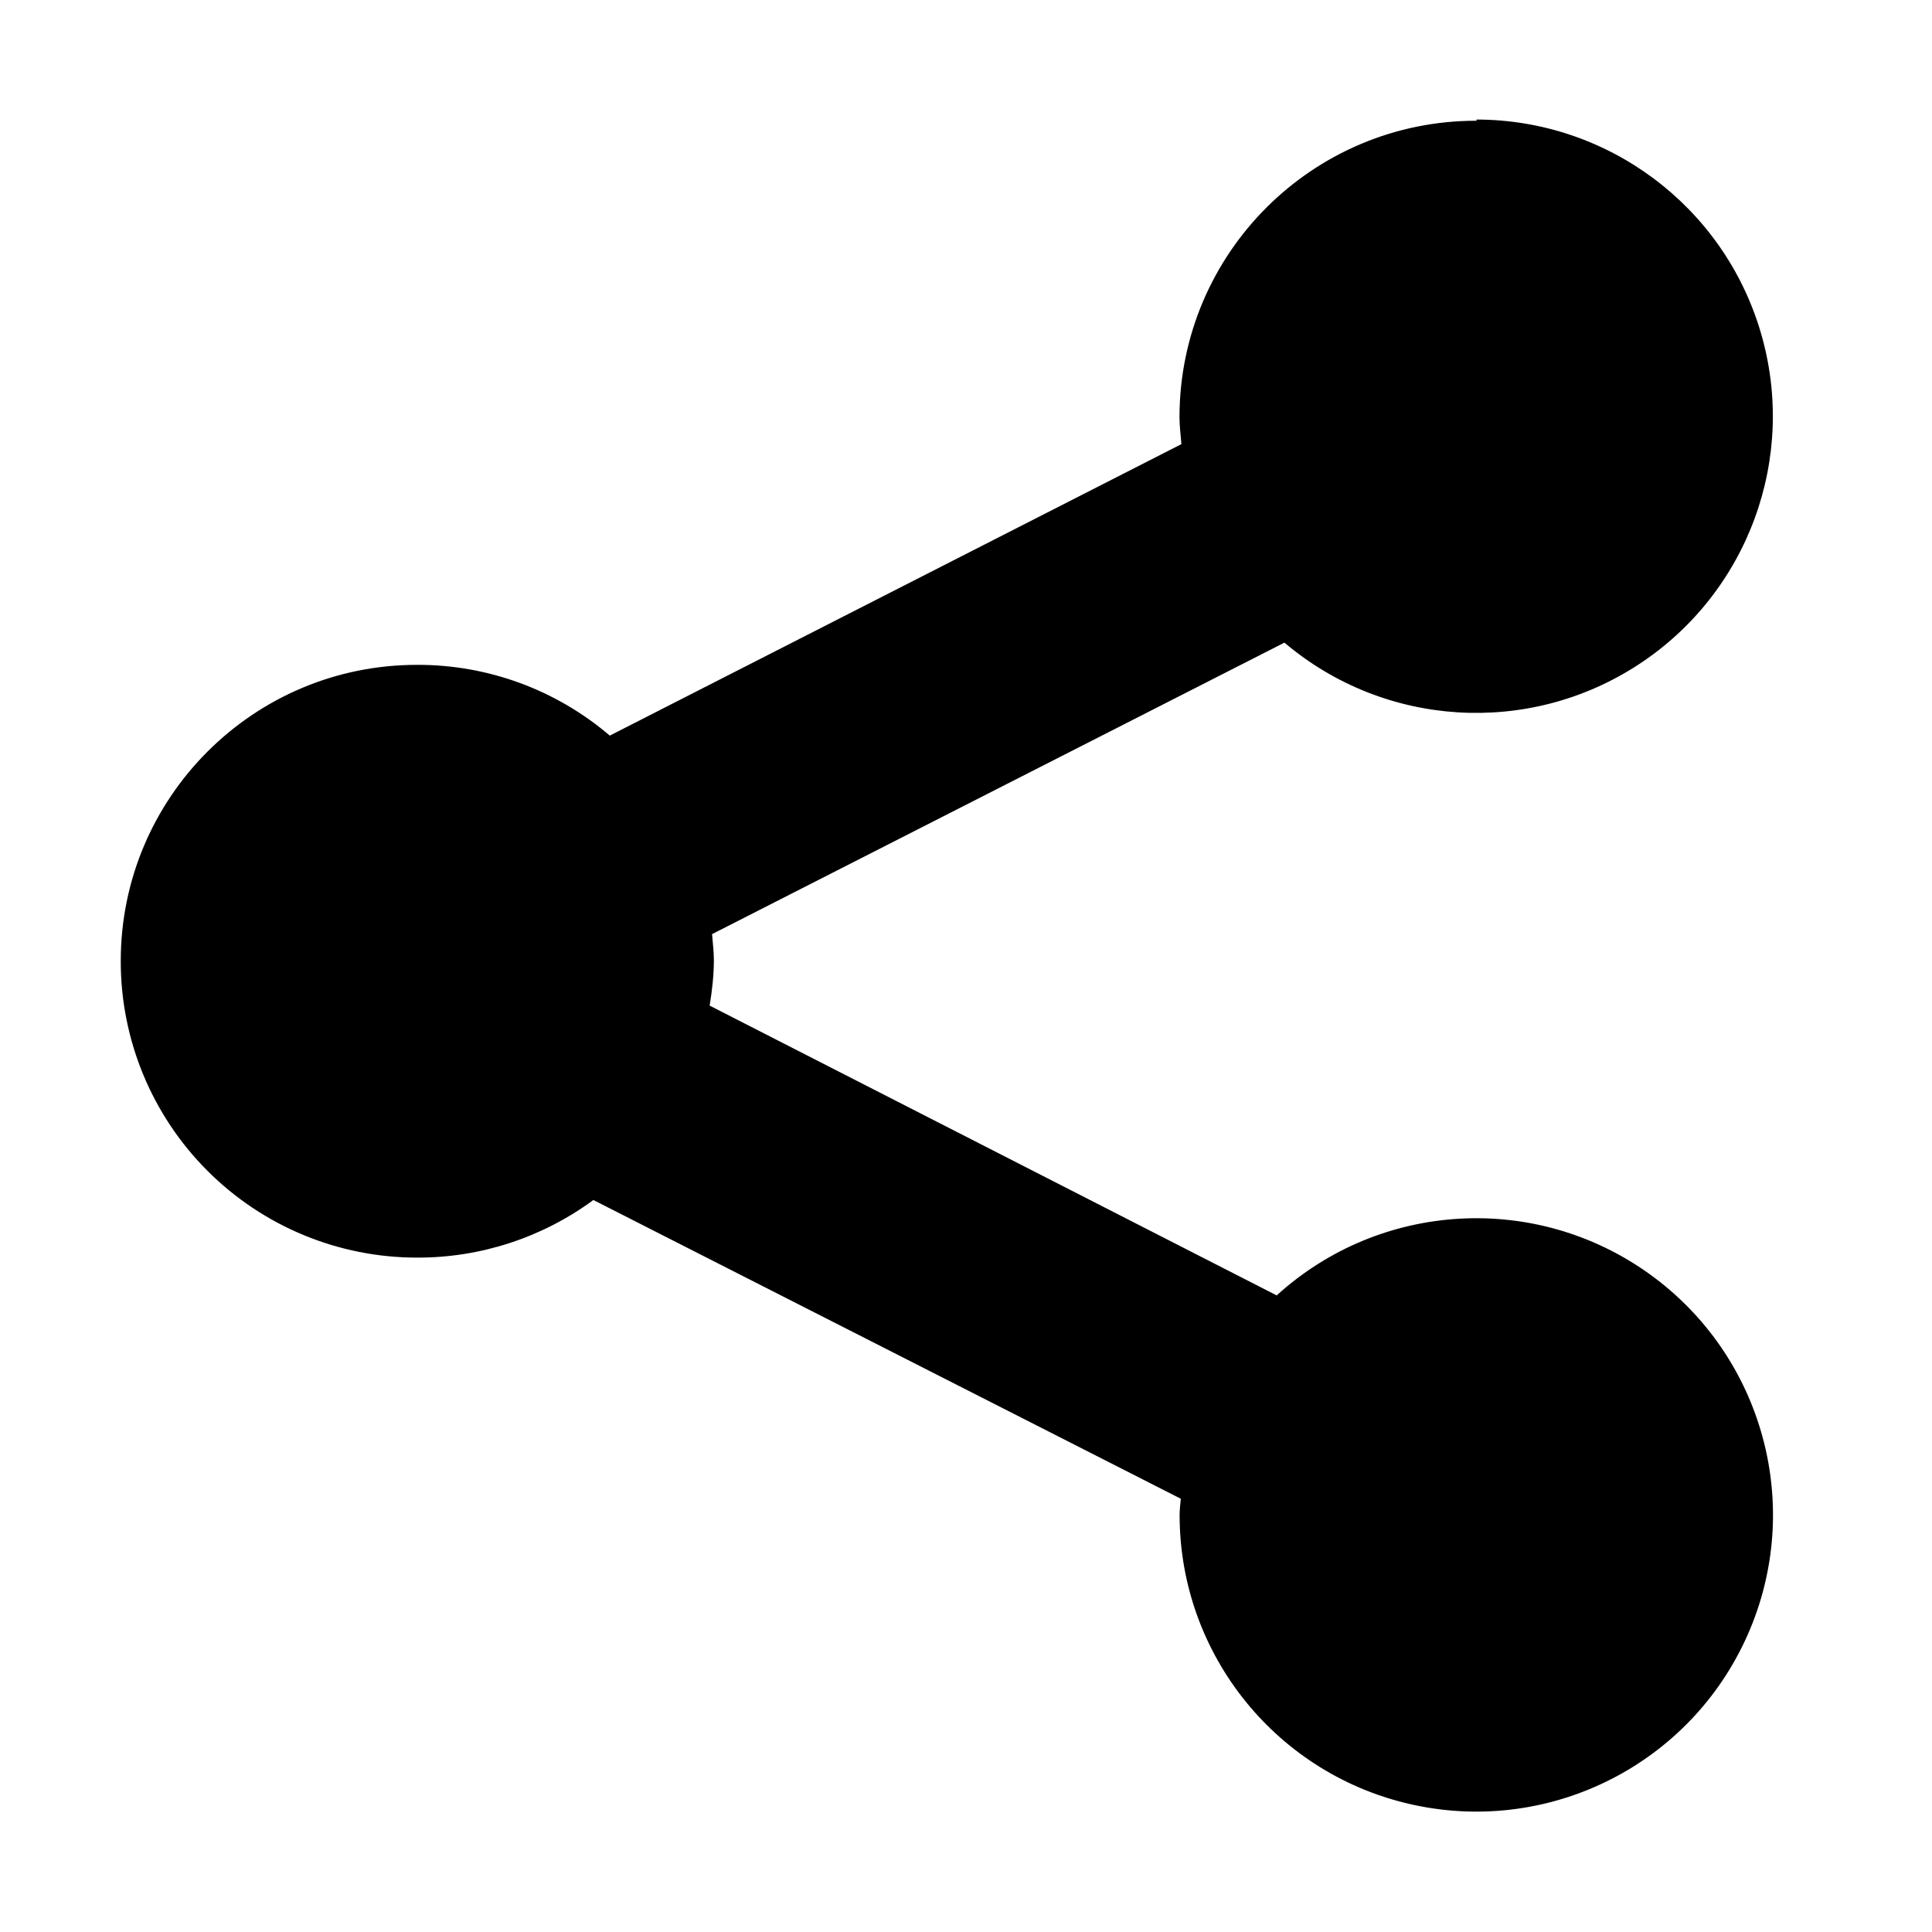
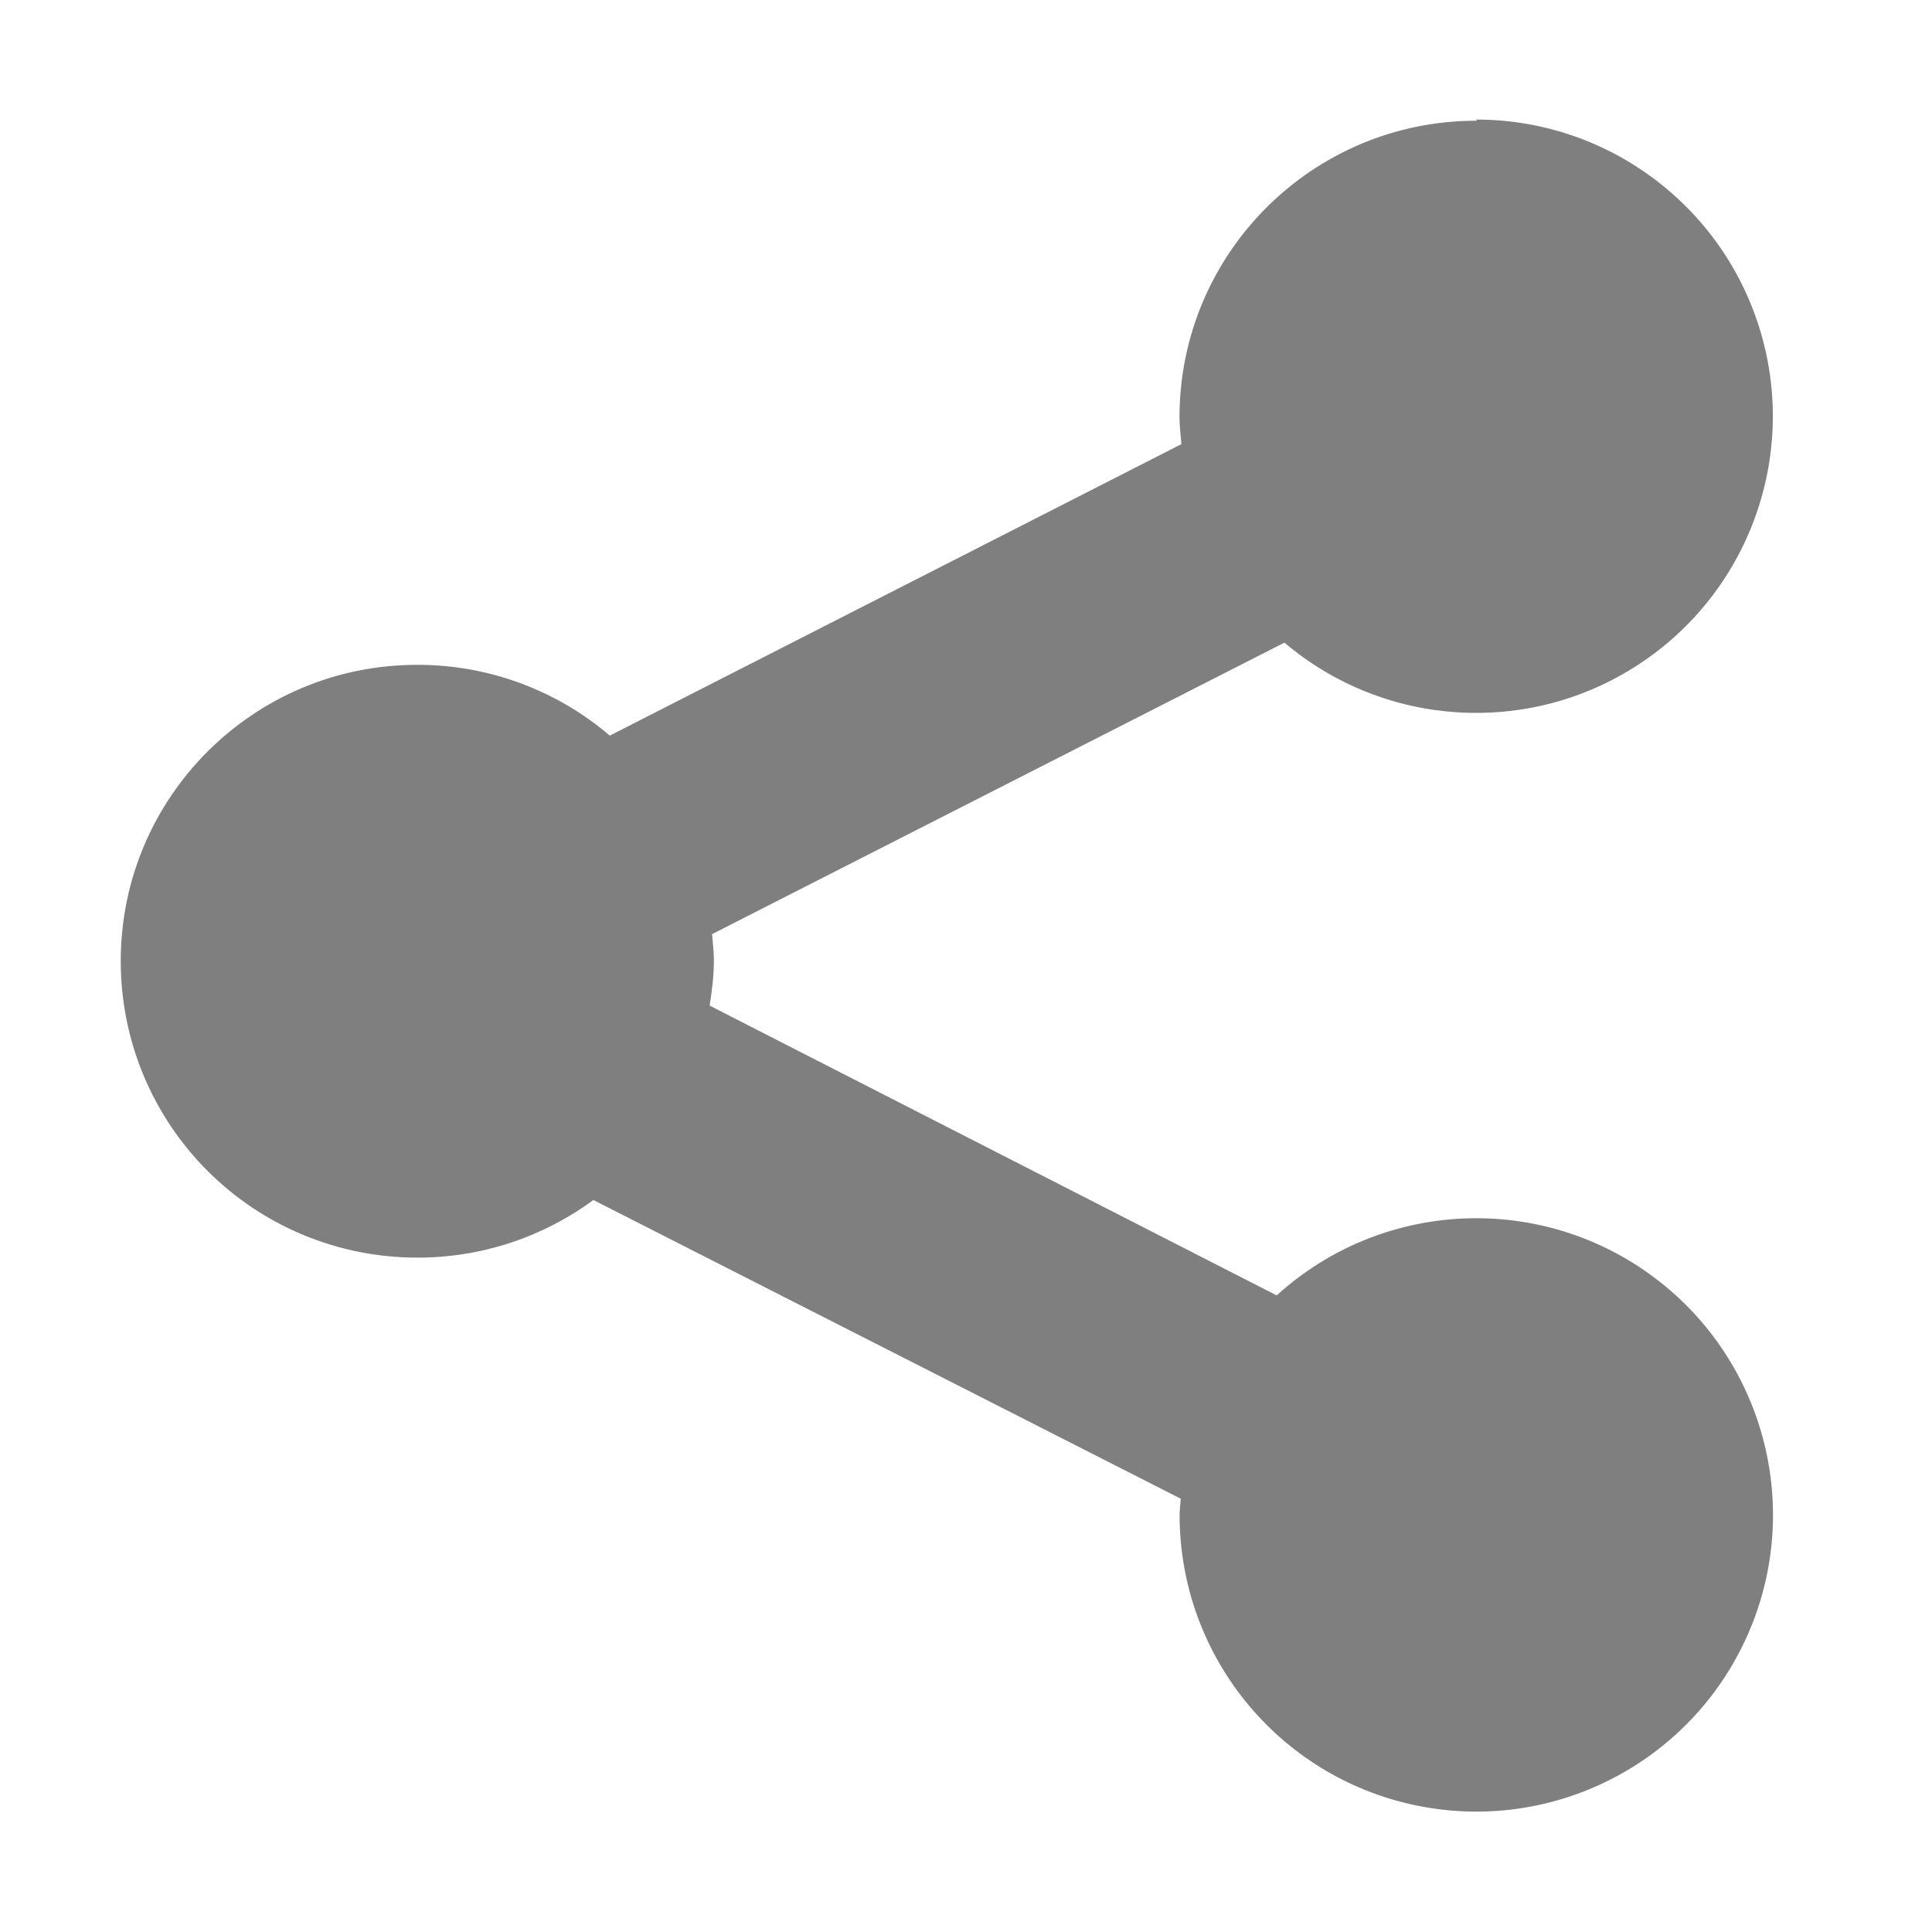
- <svg xmlns="http://www.w3.org/2000/svg" height="16" width="16">
-   <path d="M12.228 1a2.457 2.457 0 0 0-2.46 2.454c0 .075.01.15.016.224L5.05 6.092a2.445 2.445 0 0 0-1.596-.586A2.453 2.453 0 0 0 1 7.96a2.453 2.453 0 0 0 2.454 2.455 2.45 2.45 0 0 0 1.46-.477l4.865 2.474c-.004.044-.01.09-.01.134a2.457 2.457 0 1 0 .804-1.818l-4.696-2.4c.02-.123.035-.25.035-.378 0-.072-.01-.144-.015-.214l4.74-2.414A2.457 2.457 0 1 0 12.228.99z" />
+ <svg xmlns="http://www.w3.org/2000/svg" height="16" width="16" version="1.1" id="svg4">
+   <defs id="defs8" />
+   <path d="M12.228 1a2.457 2.457 0 0 0-2.46 2.454c0 .075.01.15.016.224L5.05 6.092a2.445 2.445 0 0 0-1.596-.586A2.453 2.453 0 0 0 1 7.96a2.453 2.453 0 0 0 2.454 2.455 2.45 2.45 0 0 0 1.46-.477l4.865 2.474c-.004.044-.01.09-.01.134a2.457 2.457 0 1 0 .804-1.818l-4.696-2.4c.02-.123.035-.25.035-.378 0-.072-.01-.144-.015-.214l4.74-2.414A2.457 2.457 0 1 0 12.228.99z" id="path2" style="fill:#000000;fill-opacity:1;opacity:0.5" />
</svg>
